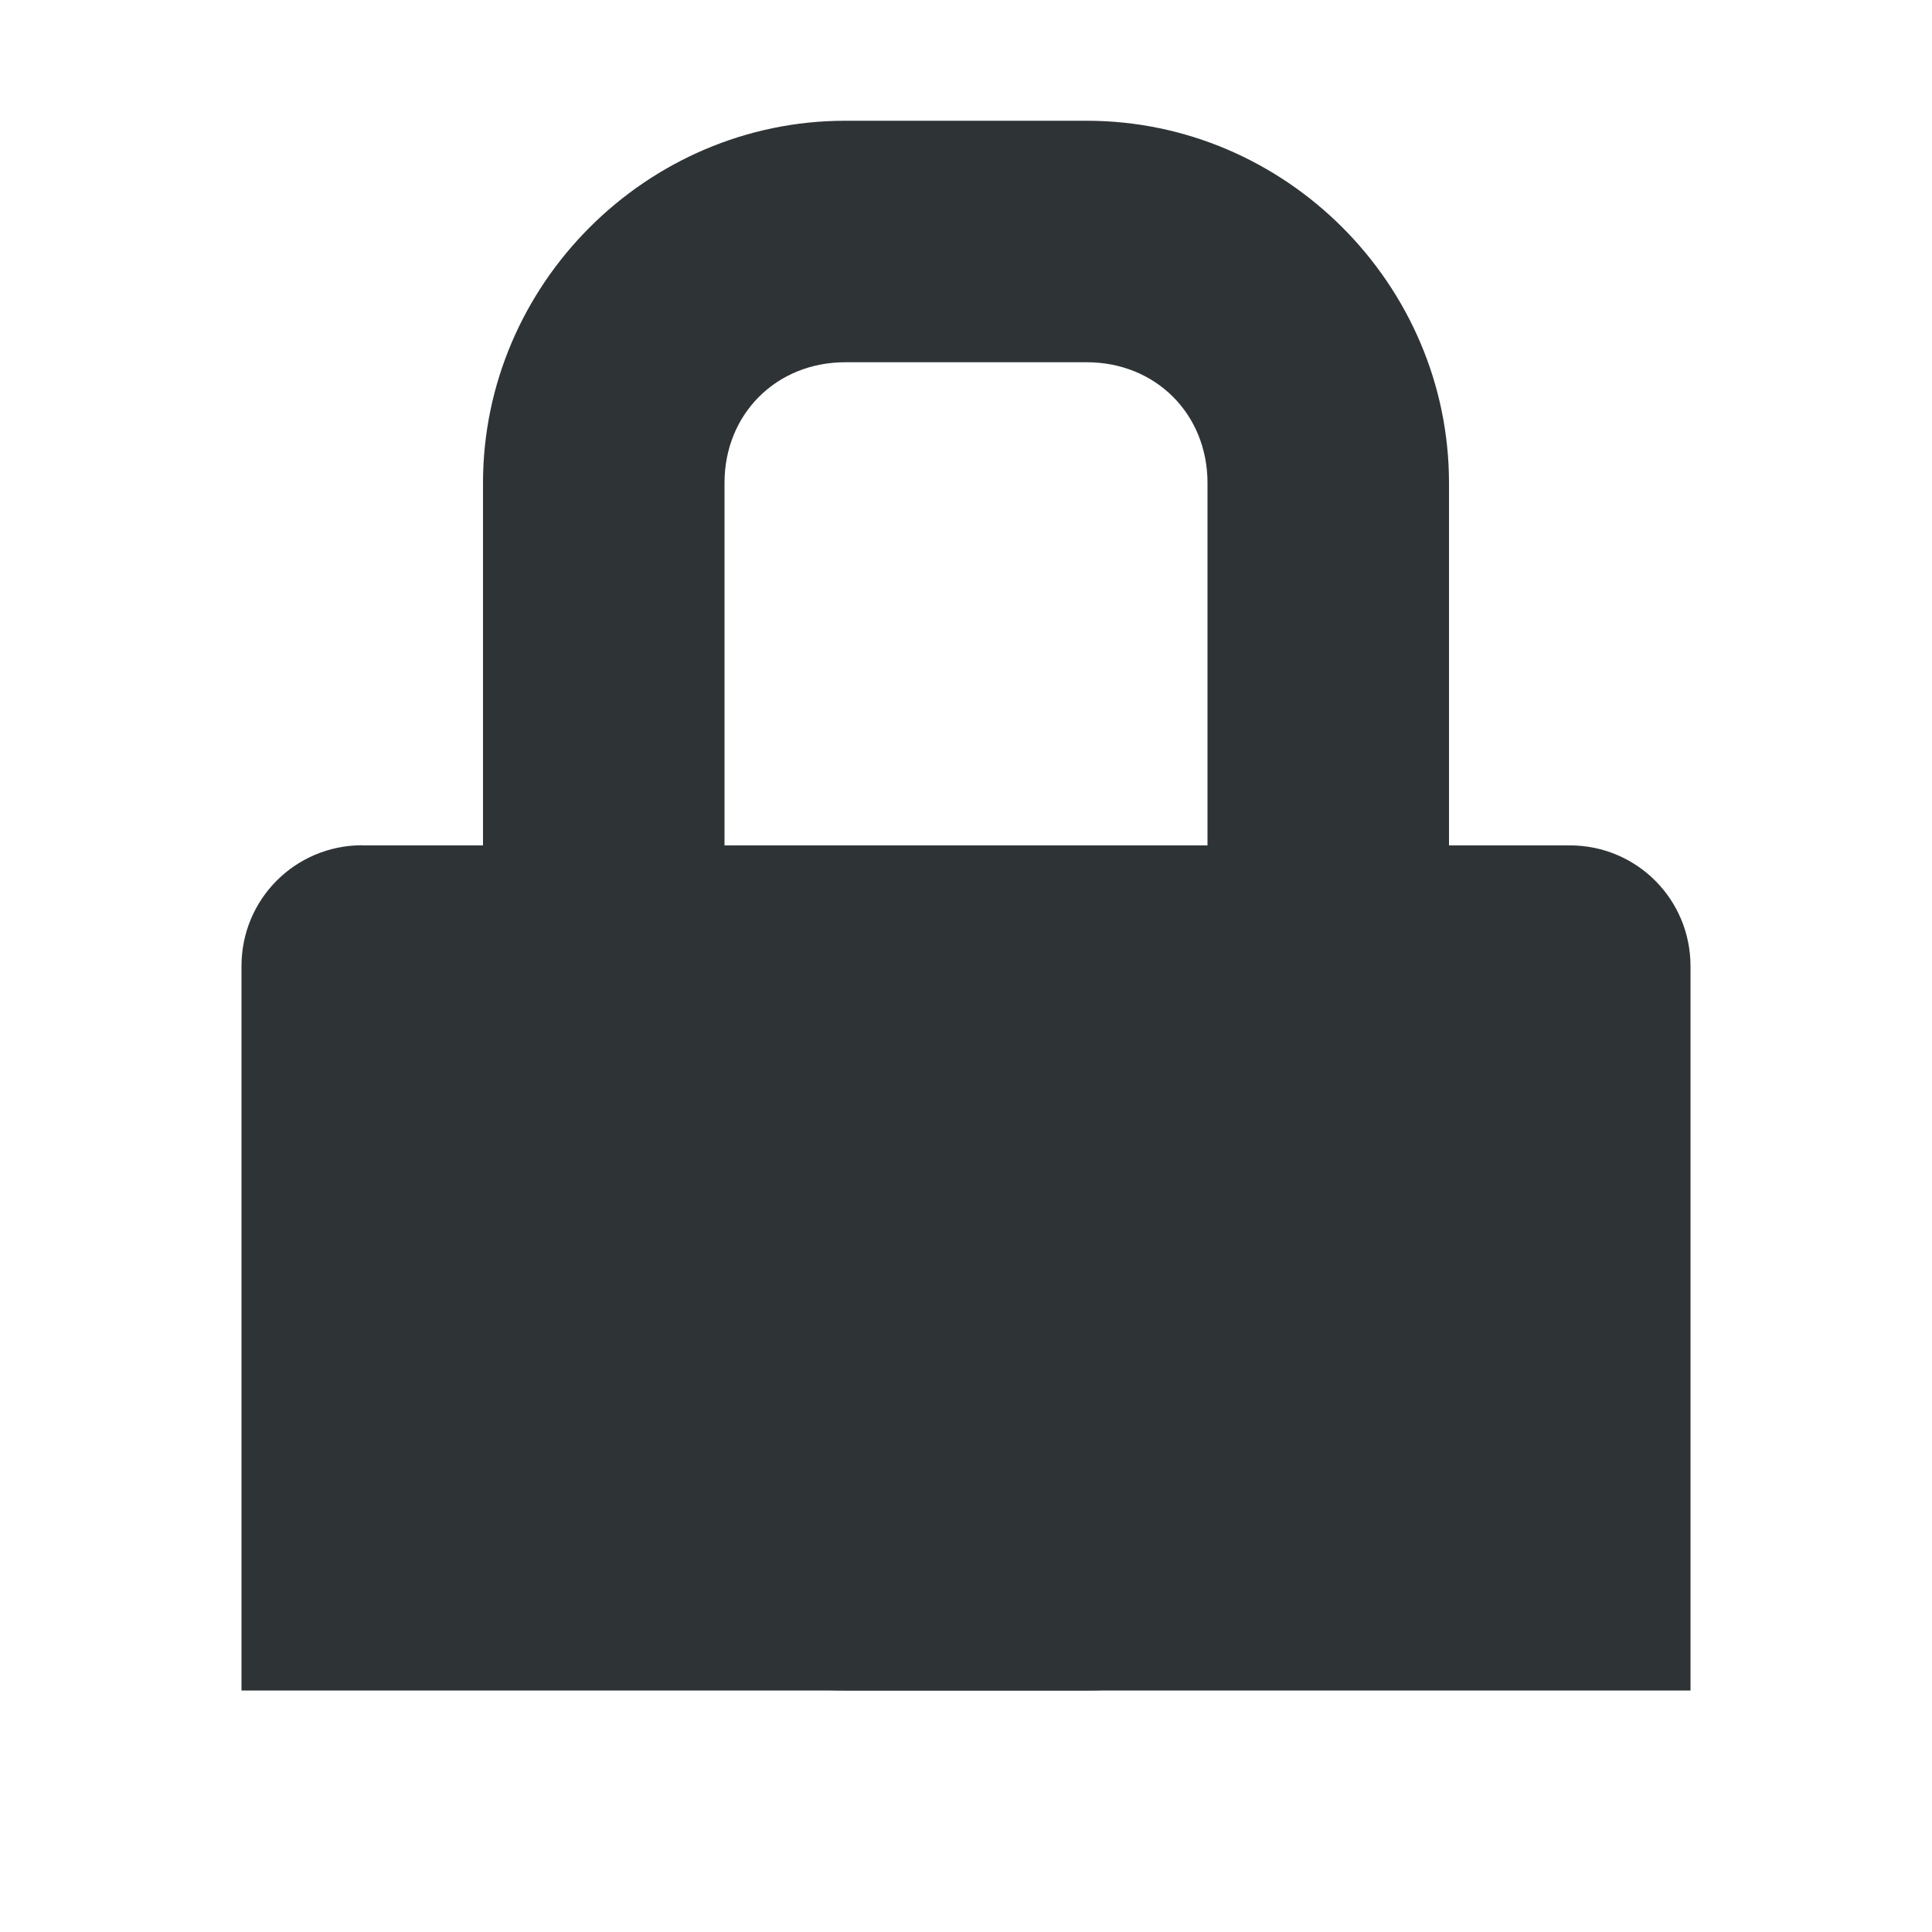
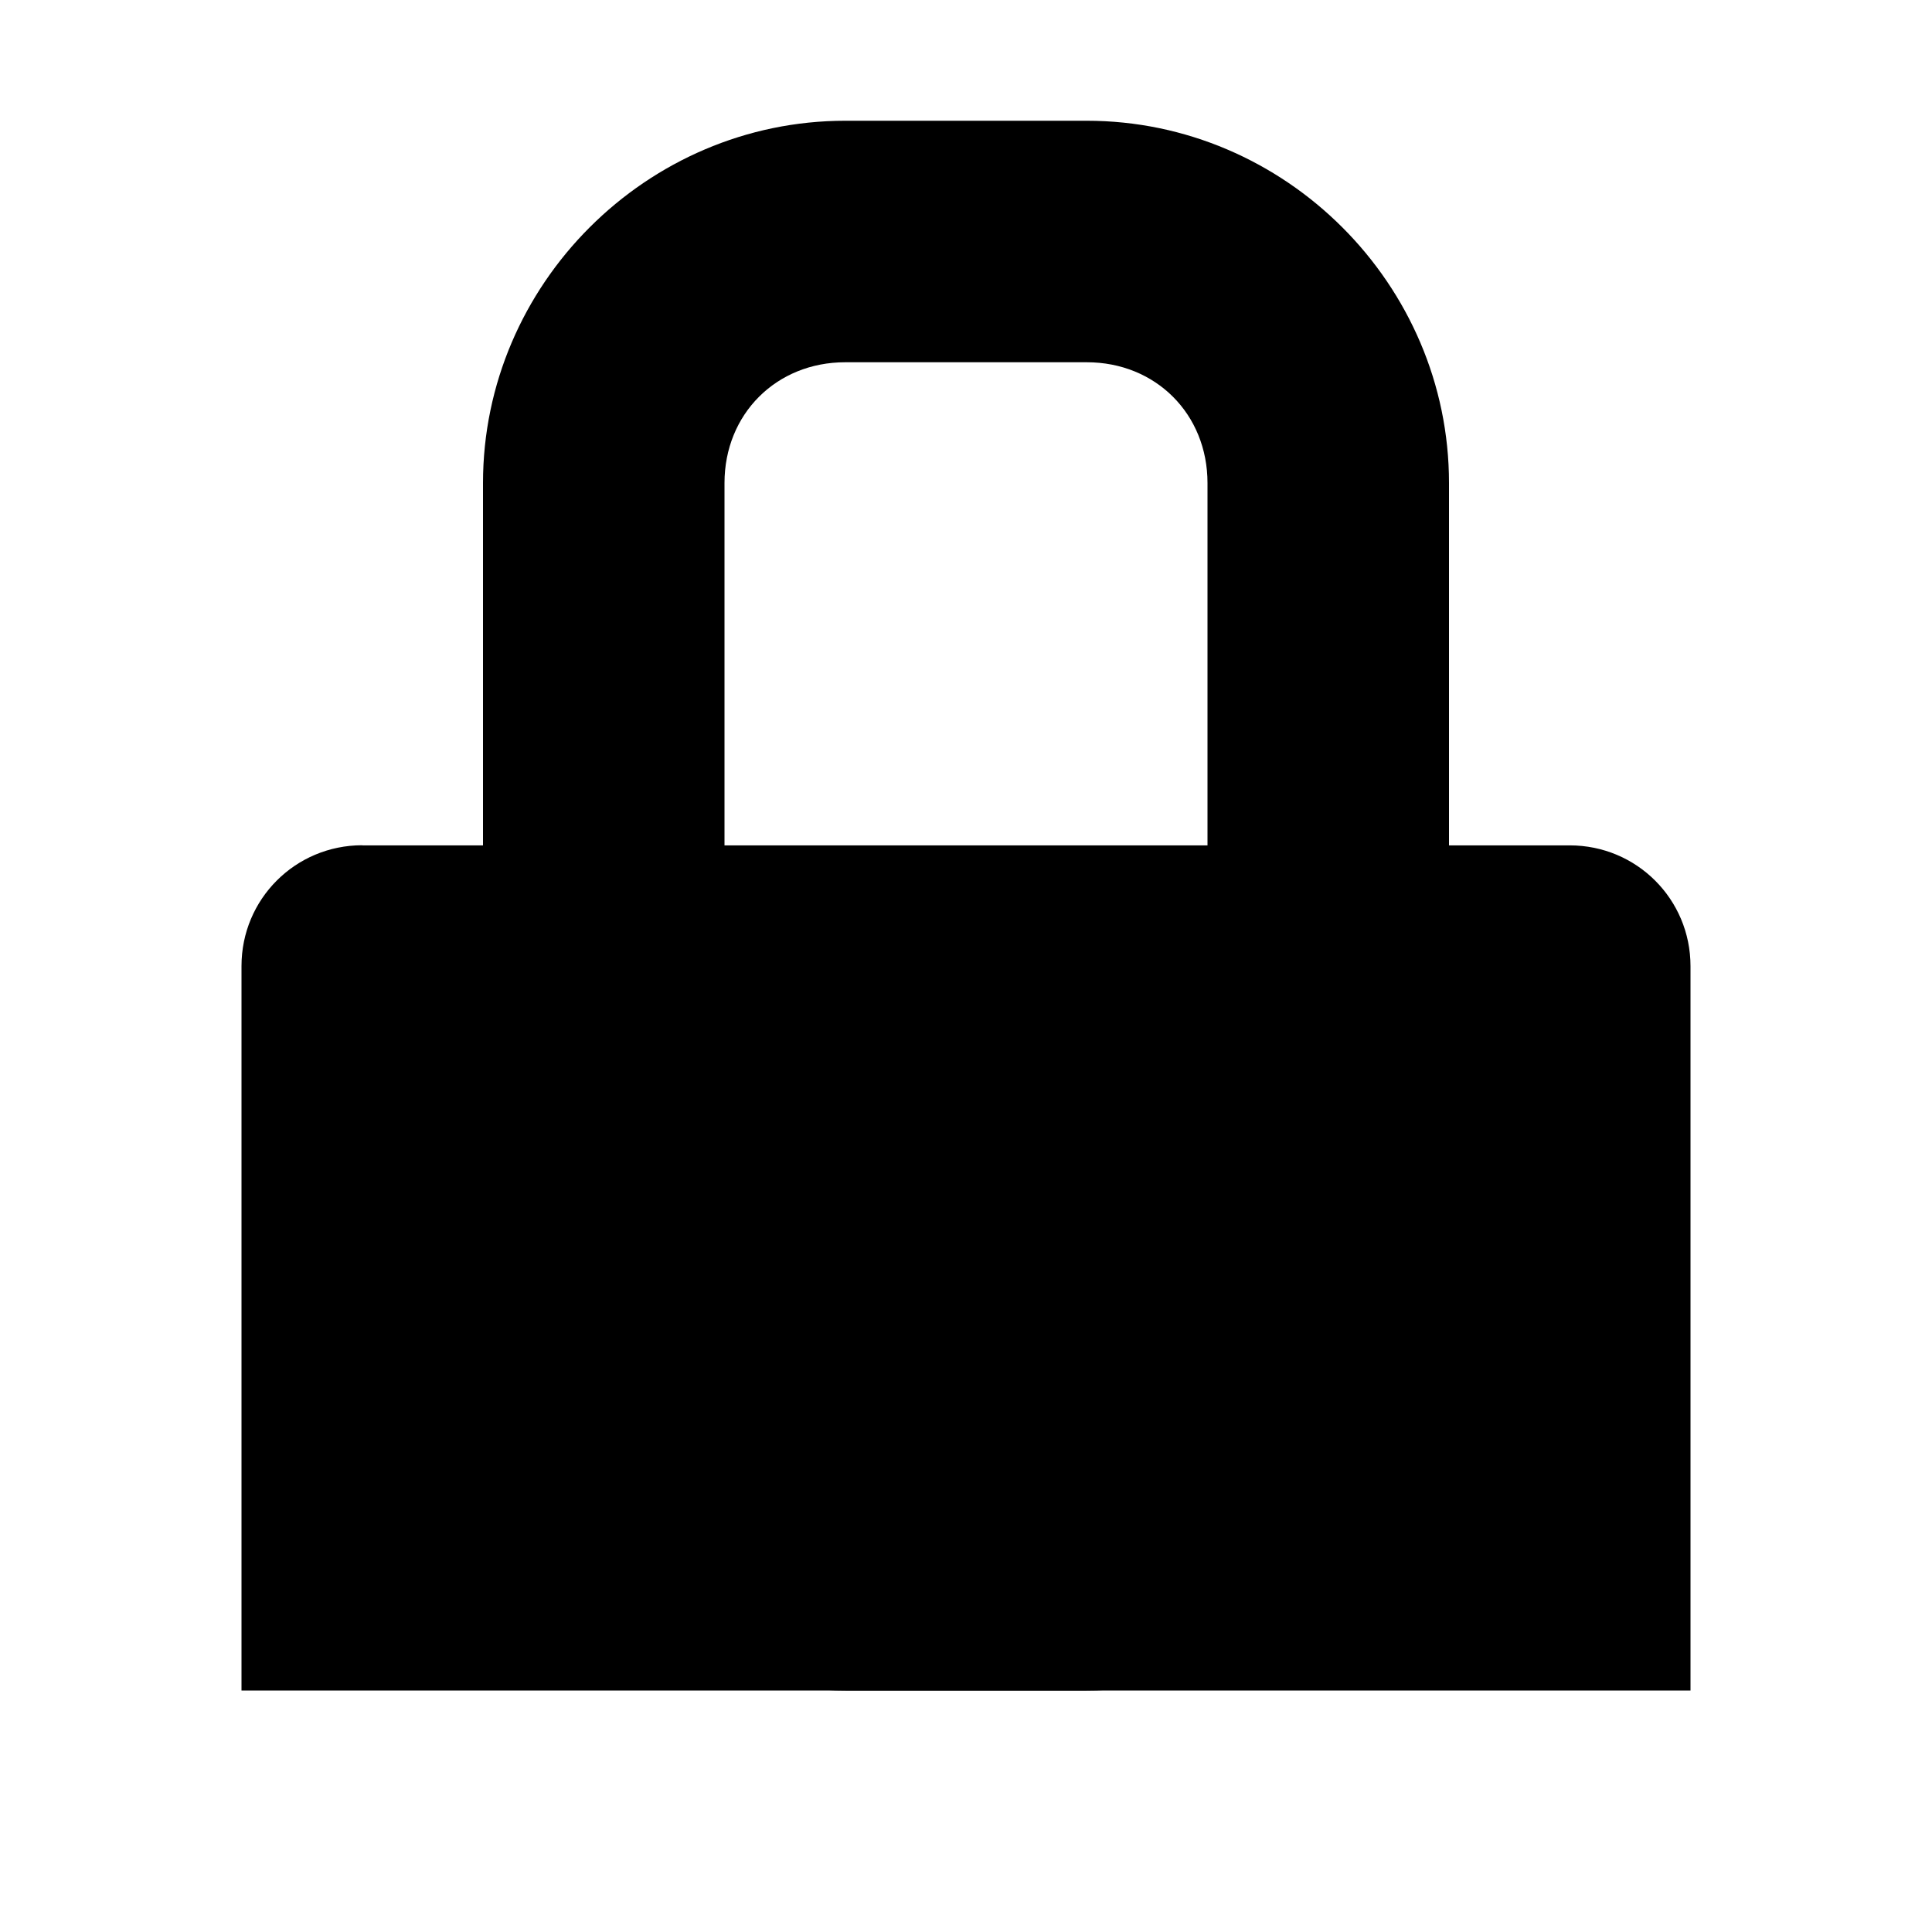
<svg xmlns="http://www.w3.org/2000/svg" height="16" width="16" version="1.1">
-   <g transform="translate(-181 -237)" fill="#2e3436">
-     <path style="color:#2e3436" d="m184 244c-0.554 0-1 0.446-1 1v6h12v-5.999c0-0.554-0.446-1-1-1h-10z" />
-     <path style="block-progression:tb;color:#2e3436;text-transform:none;text-indent:0" d="m188 238c-1.645 0-3 1.355-3 3v7c0 1.645 1.355 3 3 3h2c1.645 0 3-1.355 3-3v-7c0-1.645-1.355-3-3-3h-2zm0 2h2c0.571 0 1 0.429 1 1v7c0 0.571-0.429 1-1 1h-2c-0.571 0-1-0.429-1-1v-7c0-0.571 0.429-1 1-1z" />
+   <g transform="translate(-181 -237)" fill="ButtonText">
+     <path style="color:ButtonText" d="m184 244c-0.554 0-1 0.446-1 1v6h12v-5.999c0-0.554-0.446-1-1-1h-10z" />
+     <path style="block-progression:tb;color:ButtonText;text-transform:none;text-indent:0" d="m188 238c-1.645 0-3 1.355-3 3v7c0 1.645 1.355 3 3 3h2c1.645 0 3-1.355 3-3v-7c0-1.645-1.355-3-3-3h-2zm0 2h2c0.571 0 1 0.429 1 1v7c0 0.571-0.429 1-1 1h-2c-0.571 0-1-0.429-1-1v-7c0-0.571 0.429-1 1-1z" />
  </g>
</svg>
